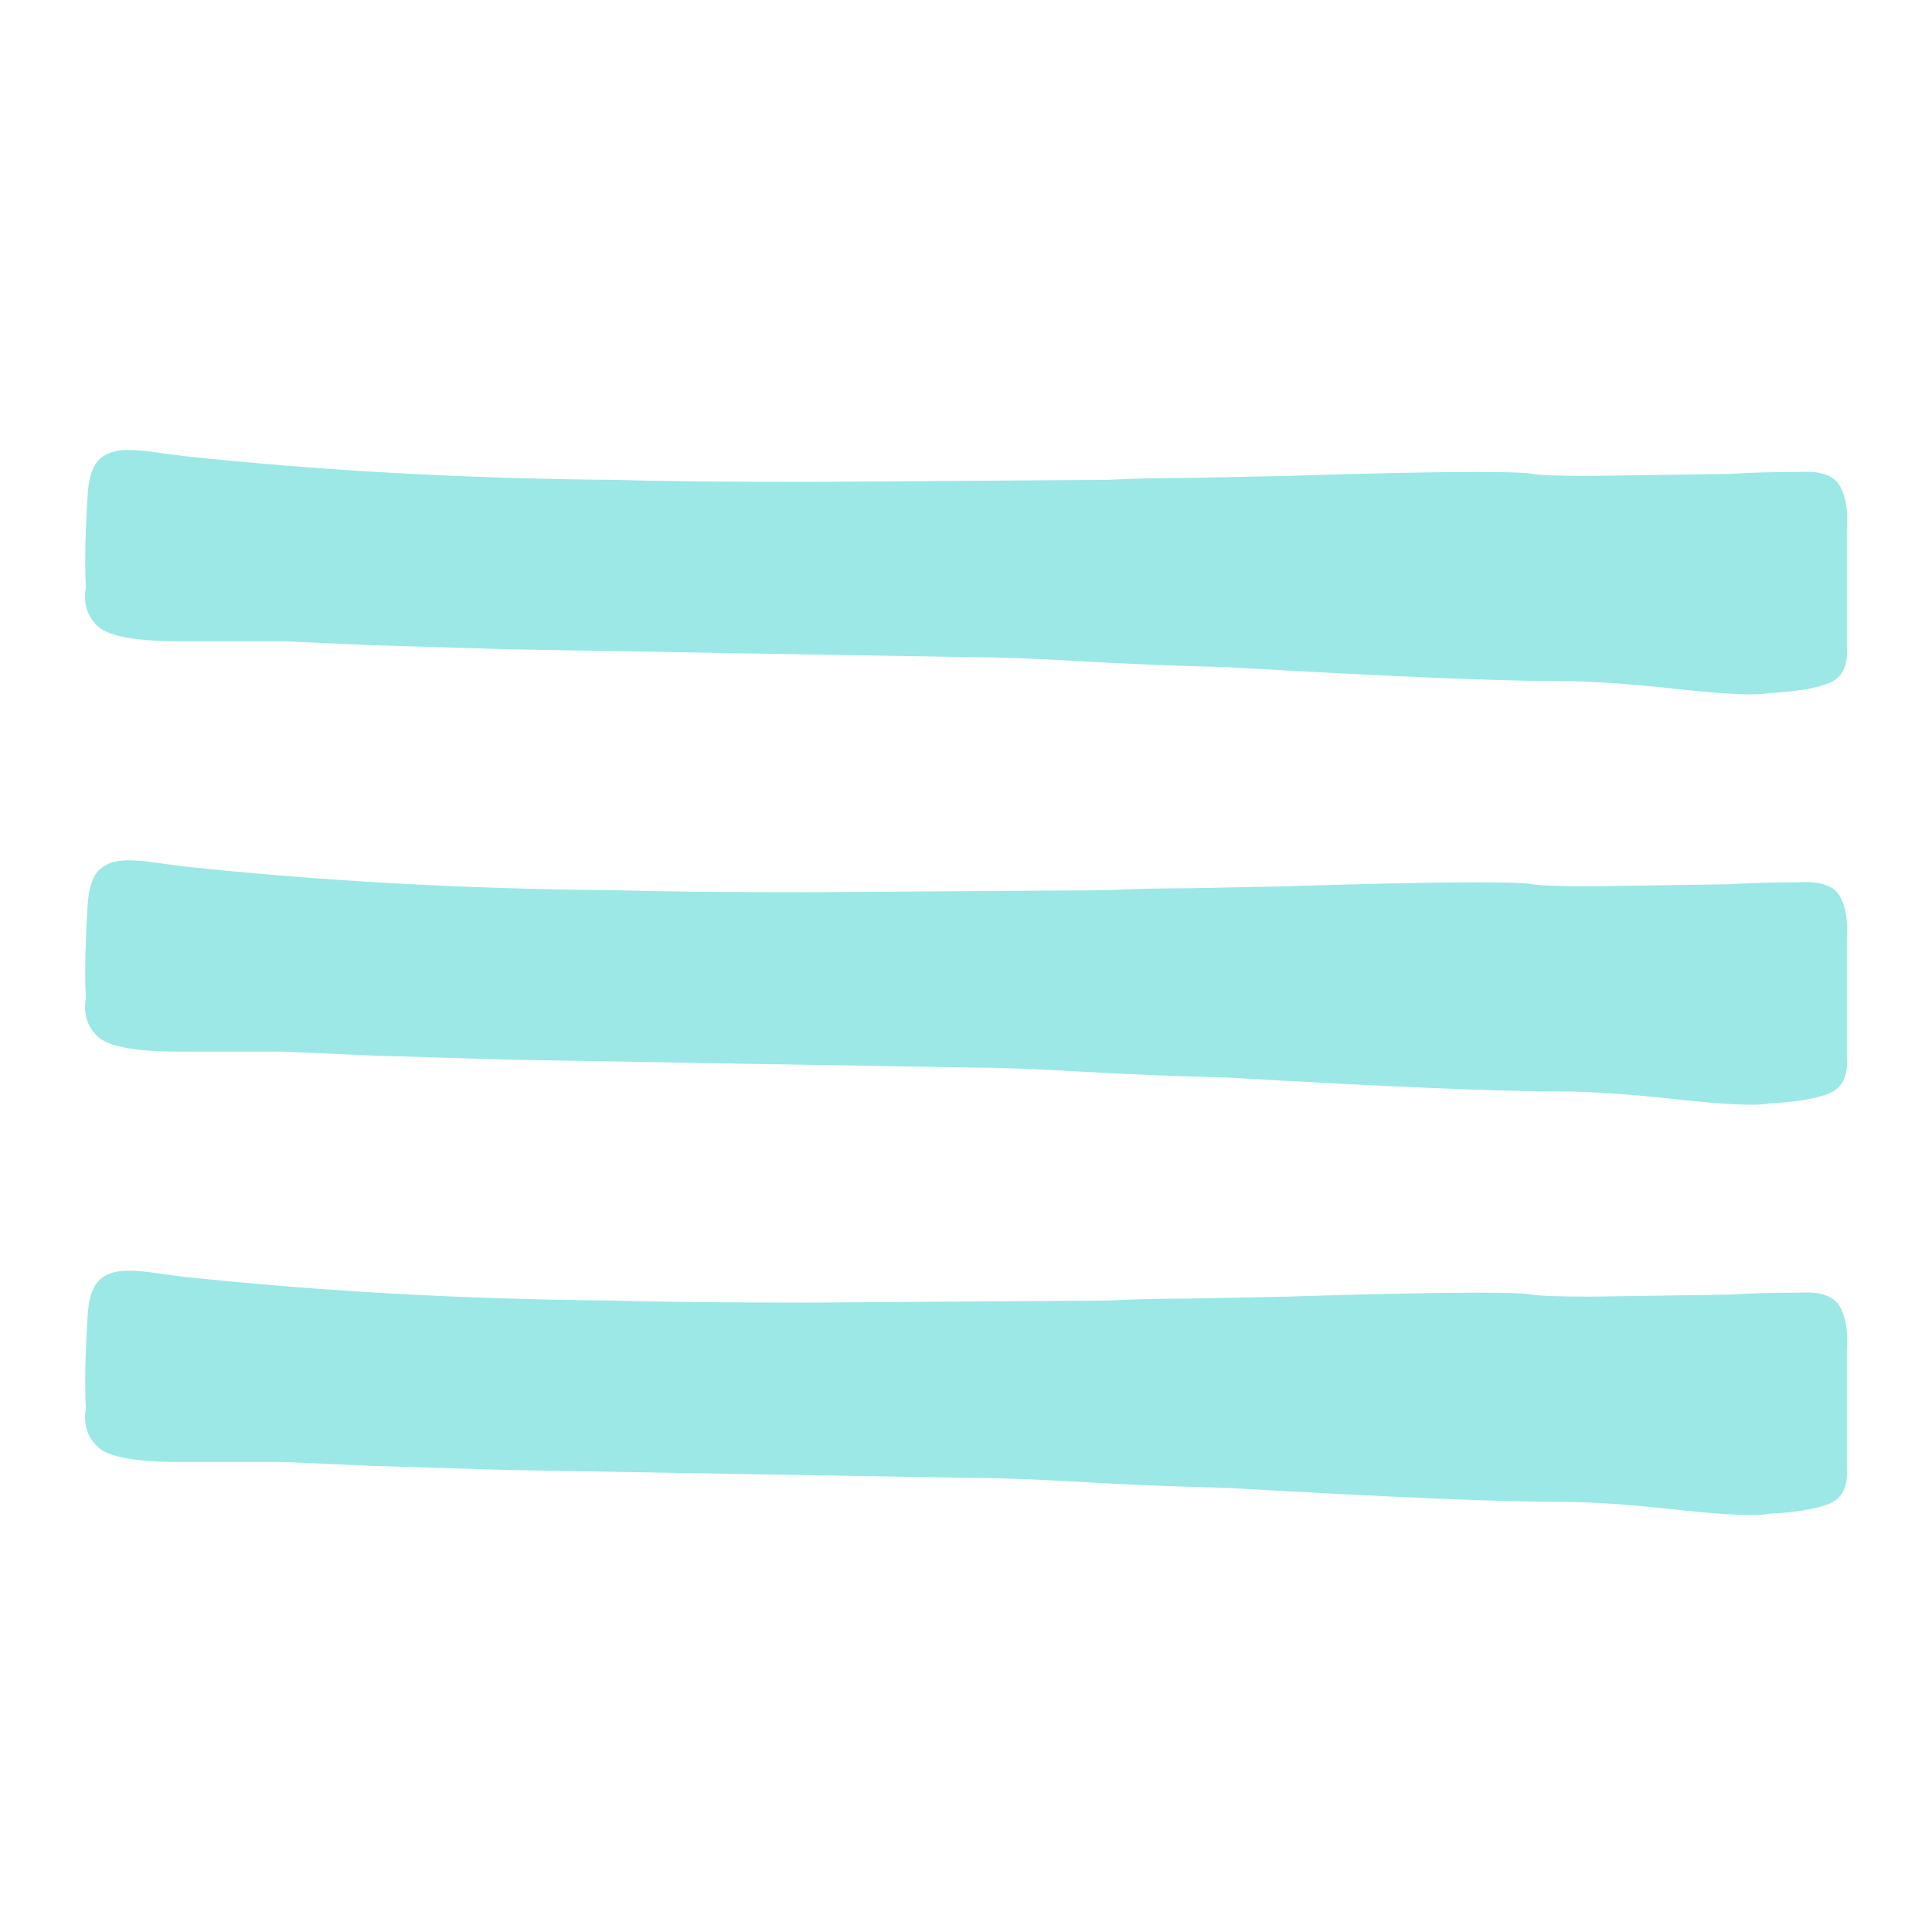
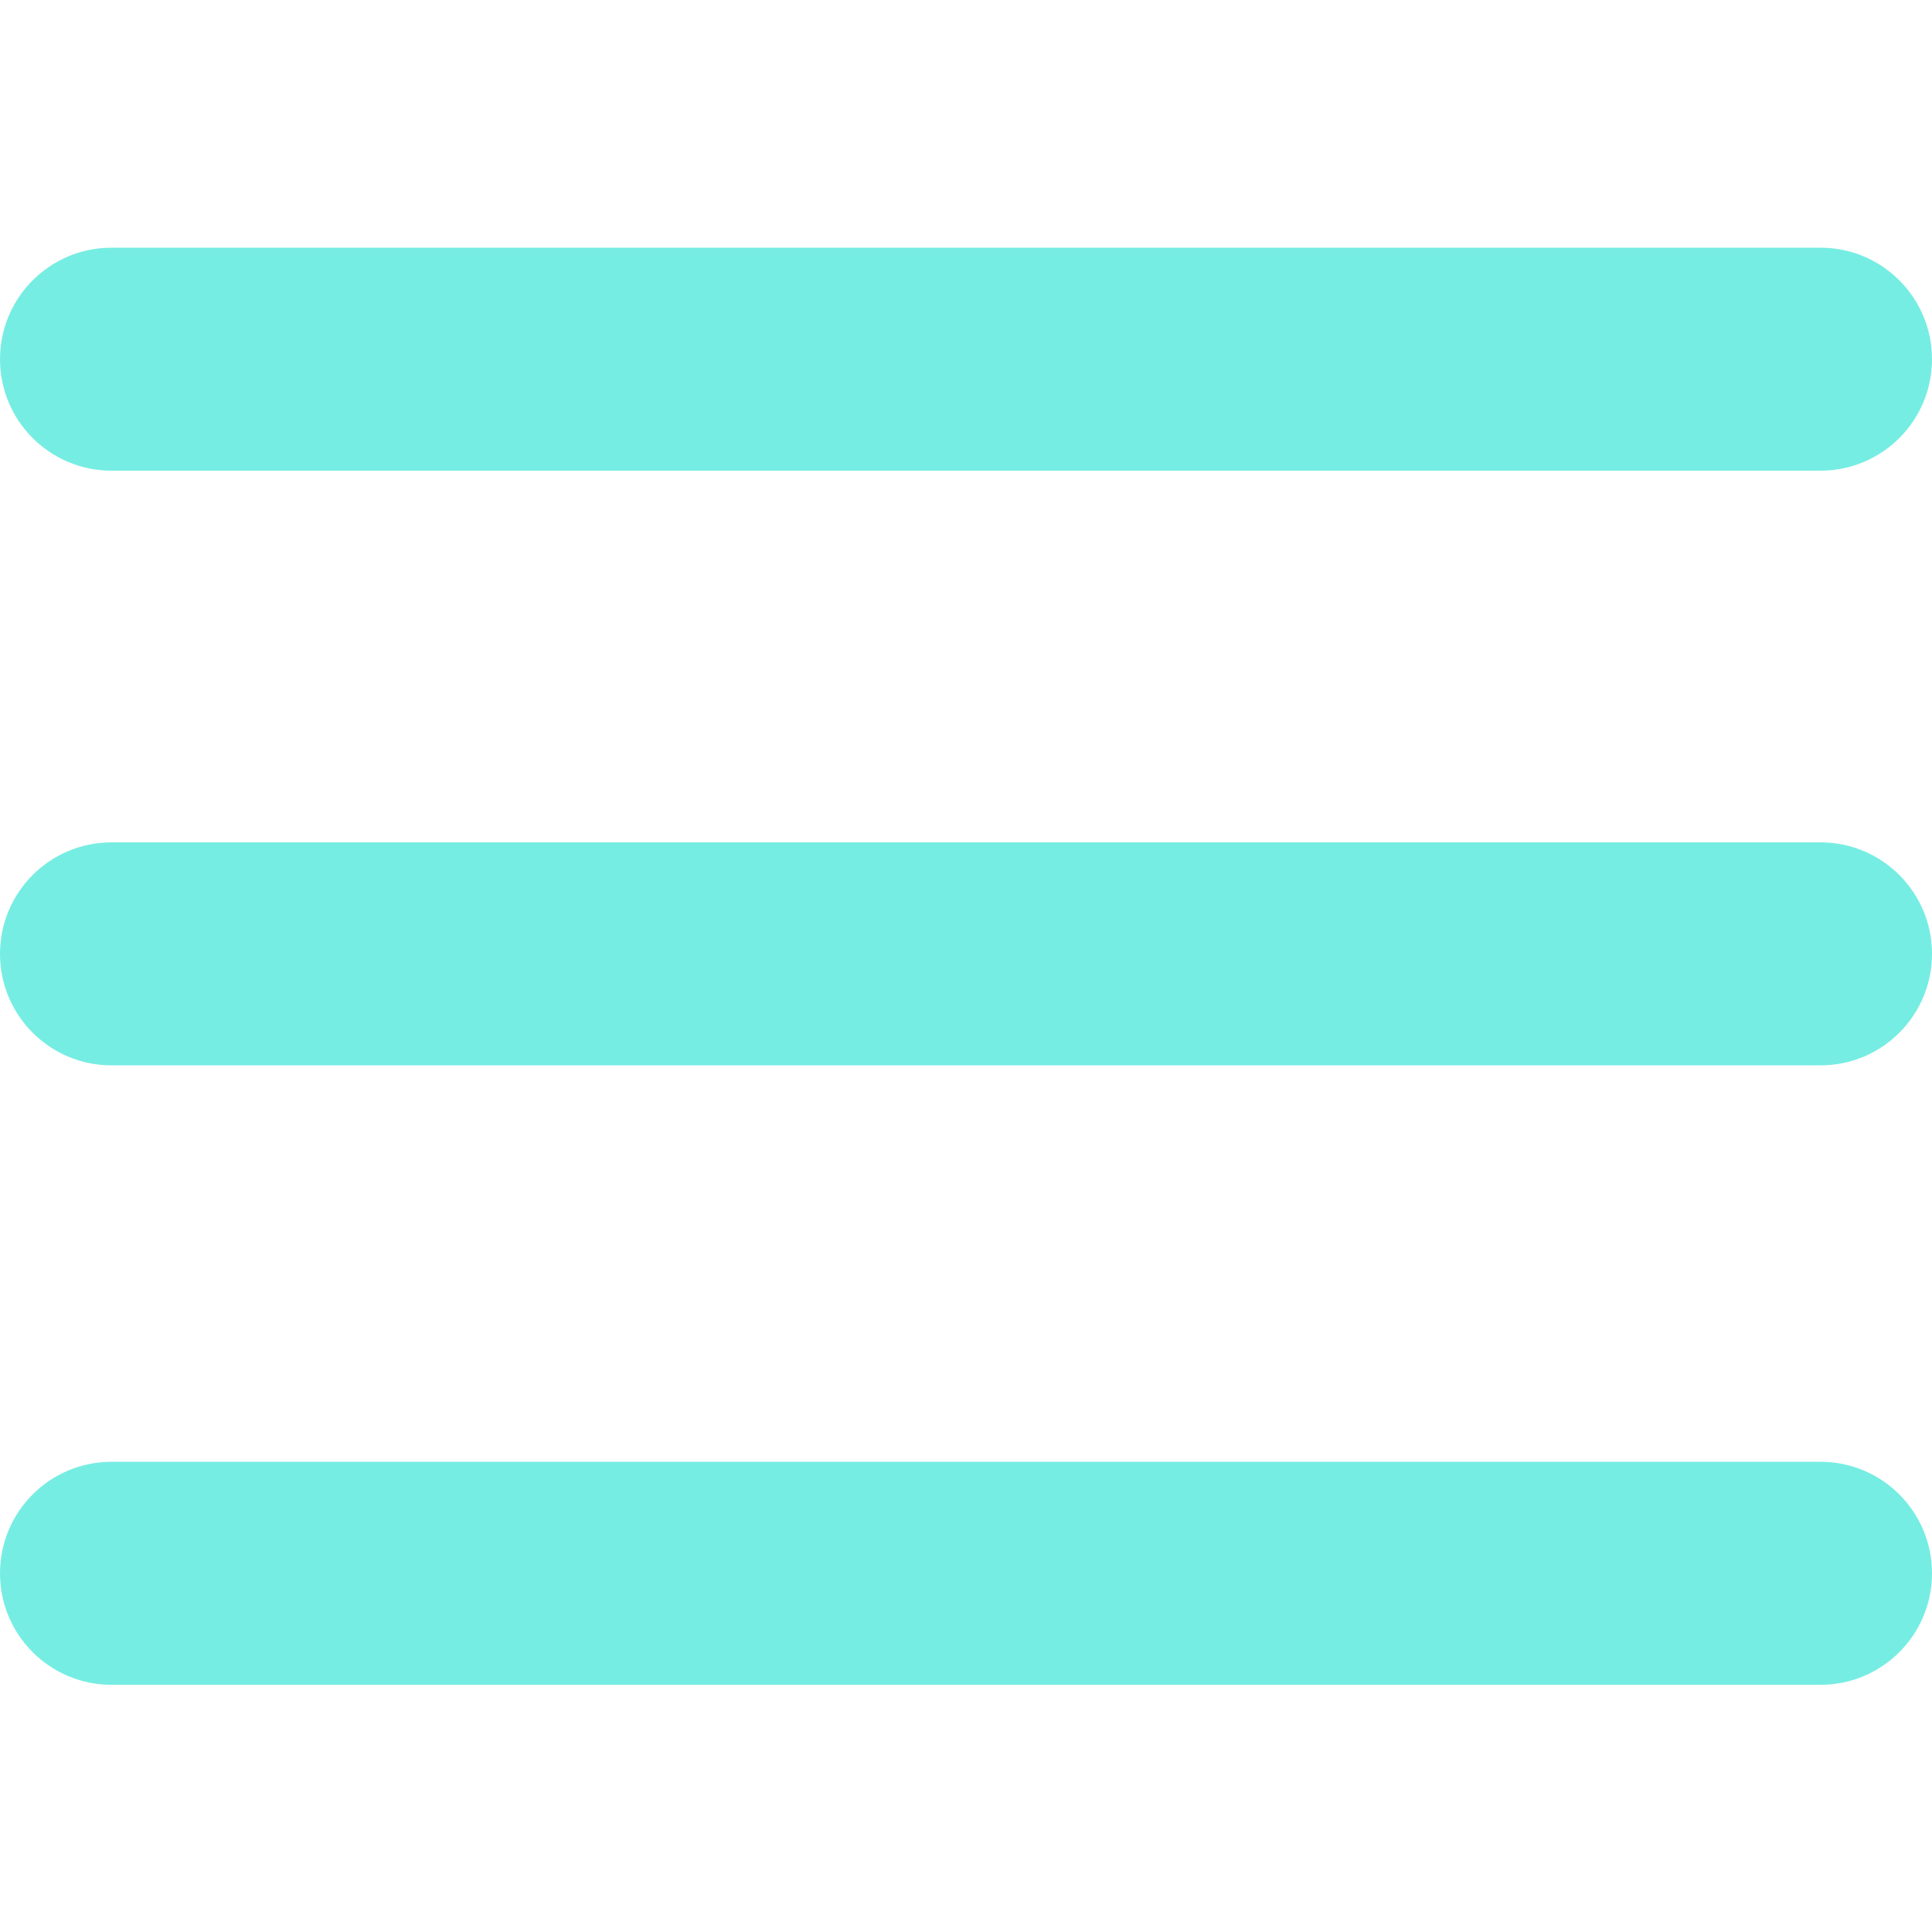
<svg xmlns="http://www.w3.org/2000/svg" width="500" zoomAndPan="magnify" viewBox="0 0 375 375" height="500" preserveAspectRatio="xMidYMid meet" version="1.0">
  <defs>
-     <g />
+     <clipPath id="28d7dcf361">
+       <path d="M 0 283.652 L 375 283.652 L 375 327.02 L 0 327.02 Z M 0 283.652 " clip-rule="nonzero" />
+     </clipPath>
+     <clipPath id="cadf34d312">
+       <path d="M 0 48.047 L 375 48.047 L 375 92 L 0 92 Z M 0 48.047 " clip-rule="nonzero" />
+     </clipPath>
  </defs>
-   <g fill="#9be8e6" fill-opacity="1">
-     <g transform="translate(85.87971, 68.01473)">
-       <g>
-         <path d="M -69.219 46.016 C -69.469 41.367 -69.336 35.18 -68.828 27.453 C -68.566 24.359 -67.789 22.227 -66.5 21.062 C -65.219 19.906 -63.414 19.328 -61.094 19.328 C -59.539 19.328 -57.863 19.457 -56.062 19.719 C -54.258 19.977 -52.328 20.238 -50.266 20.5 C -23.711 23.332 4.125 24.875 33.25 25.125 C 41.758 25.383 54.52 25.516 71.531 25.516 L 129.141 25.125 C 133.785 24.875 138.941 24.75 144.609 24.75 L 163.938 24.359 C 179.926 23.848 192.172 23.594 200.672 23.594 C 206.859 23.594 210.469 23.719 211.5 23.969 C 213.051 24.227 216.914 24.359 223.094 24.359 L 249.781 23.969 C 253.645 23.719 258.156 23.594 263.312 23.594 C 267.438 23.332 270.078 24.234 271.234 26.297 C 272.398 28.359 272.852 31.191 272.594 34.797 L 272.594 57.609 C 272.852 61.223 271.691 63.547 269.109 64.578 C 266.535 65.609 262.672 66.25 257.516 66.5 C 255.191 67.02 249.266 66.766 239.734 65.734 C 230.453 64.703 222.848 64.188 216.922 64.188 C 205.055 64.188 183.531 63.285 152.344 61.484 C 142.031 61.223 132.426 60.832 123.531 60.312 C 114.645 59.801 107.75 59.547 102.844 59.547 L 56.453 58.766 L 12.375 58 L -13.531 57.219 L -30.938 56.453 L -51.031 56.453 C -59.539 56.453 -64.828 55.484 -66.891 53.547 C -68.953 51.617 -69.727 49.109 -69.219 46.016 Z M -69.219 46.016 " />
-       </g>
-     </g>
+   <g clip-path="url(#28d7dcf361)">
+     <path fill="#76ede2" d="M 21.637 327.02 L 353.363 327.02 C 365.312 327.02 375 317.332 375 305.375 C 375 293.422 365.312 283.734 353.363 283.734 L 21.637 283.734 C 9.688 283.734 0 293.422 0 305.375 C 0 317.332 9.688 327.02 21.637 327.02 " fill-opacity="1" fill-rule="nonzero" />
  </g>
-   <g fill="#9be8e6" fill-opacity="1">
-     <g transform="translate(85.87971, 147.6647)">
-       <g>
-         <path d="M -69.219 46.016 C -69.469 41.367 -69.336 35.18 -68.828 27.453 C -68.566 24.359 -67.789 22.227 -66.5 21.062 C -65.219 19.906 -63.414 19.328 -61.094 19.328 C -59.539 19.328 -57.863 19.457 -56.062 19.719 C -54.258 19.977 -52.328 20.238 -50.266 20.5 C -23.711 23.332 4.125 24.875 33.25 25.125 C 41.758 25.383 54.52 25.516 71.531 25.516 L 129.141 25.125 C 133.785 24.875 138.941 24.75 144.609 24.75 L 163.938 24.359 C 179.926 23.848 192.172 23.594 200.672 23.594 C 206.859 23.594 210.469 23.719 211.5 23.969 C 213.051 24.227 216.914 24.359 223.094 24.359 L 249.781 23.969 C 253.645 23.719 258.156 23.594 263.312 23.594 C 267.438 23.332 270.078 24.234 271.234 26.297 C 272.398 28.359 272.852 31.191 272.594 34.797 L 272.594 57.609 C 272.852 61.223 271.691 63.547 269.109 64.578 C 266.535 65.609 262.672 66.25 257.516 66.5 C 255.191 67.02 249.266 66.766 239.734 65.734 C 230.453 64.703 222.848 64.188 216.922 64.188 C 205.055 64.188 183.531 63.285 152.344 61.484 C 142.031 61.223 132.426 60.832 123.531 60.312 C 114.645 59.801 107.75 59.547 102.844 59.547 L 56.453 58.766 L 12.375 58 L -13.531 57.219 L -30.938 56.453 L -51.031 56.453 C -59.539 56.453 -64.828 55.484 -66.891 53.547 C -68.953 51.617 -69.727 49.109 -69.219 46.016 Z M -69.219 46.016 " />
-       </g>
-     </g>
-   </g>
-   <g fill="#9be8e6" fill-opacity="1">
-     <g transform="translate(85.87971, 227.3148)">
-       <g>
-         <path d="M -69.219 46.016 C -69.469 41.367 -69.336 35.18 -68.828 27.453 C -68.566 24.359 -67.789 22.227 -66.5 21.062 C -65.219 19.906 -63.414 19.328 -61.094 19.328 C -59.539 19.328 -57.863 19.457 -56.062 19.719 C -54.258 19.977 -52.328 20.238 -50.266 20.5 C -23.711 23.332 4.125 24.875 33.25 25.125 C 41.758 25.383 54.52 25.516 71.531 25.516 L 129.141 25.125 C 133.785 24.875 138.941 24.75 144.609 24.75 L 163.938 24.359 C 179.926 23.848 192.172 23.594 200.672 23.594 C 206.859 23.594 210.469 23.719 211.5 23.969 C 213.051 24.227 216.914 24.359 223.094 24.359 L 249.781 23.969 C 253.645 23.719 258.156 23.594 263.312 23.594 C 267.438 23.332 270.078 24.234 271.234 26.297 C 272.398 28.359 272.852 31.191 272.594 34.797 L 272.594 57.609 C 272.852 61.223 271.691 63.547 269.109 64.578 C 266.535 65.609 262.672 66.25 257.516 66.5 C 255.191 67.02 249.266 66.766 239.734 65.734 C 230.453 64.703 222.848 64.188 216.922 64.188 C 205.055 64.188 183.531 63.285 152.344 61.484 C 142.031 61.223 132.426 60.832 123.531 60.312 C 114.645 59.801 107.75 59.547 102.844 59.547 L 56.453 58.766 L 12.375 58 L -13.531 57.219 L -30.938 56.453 L -51.031 56.453 C -59.539 56.453 -64.828 55.484 -66.891 53.547 C -68.953 51.617 -69.727 49.109 -69.219 46.016 Z M -69.219 46.016 " />
-       </g>
-     </g>
+   <path fill="#76ede2" d="M 21.637 206.785 L 353.363 206.785 C 365.312 206.785 375 197.098 375 185.141 C 375 173.188 365.312 163.504 353.363 163.504 L 21.637 163.504 C 9.688 163.504 0 173.188 0 185.141 C 0 197.098 9.688 206.785 21.637 206.785 " fill-opacity="1" fill-rule="nonzero" />
+   <g clip-path="url(#cadf34d312)">
+     <path fill="#76ede2" d="M 0 69.723 C 0 81.672 9.688 91.359 21.637 91.359 L 353.363 91.359 C 365.312 91.359 375 81.672 375 69.723 C 375 57.766 365.312 48.078 353.363 48.078 L 21.637 48.078 C 9.688 48.078 0 57.766 0 69.723 " fill-opacity="1" fill-rule="nonzero" />
  </g>
</svg>
